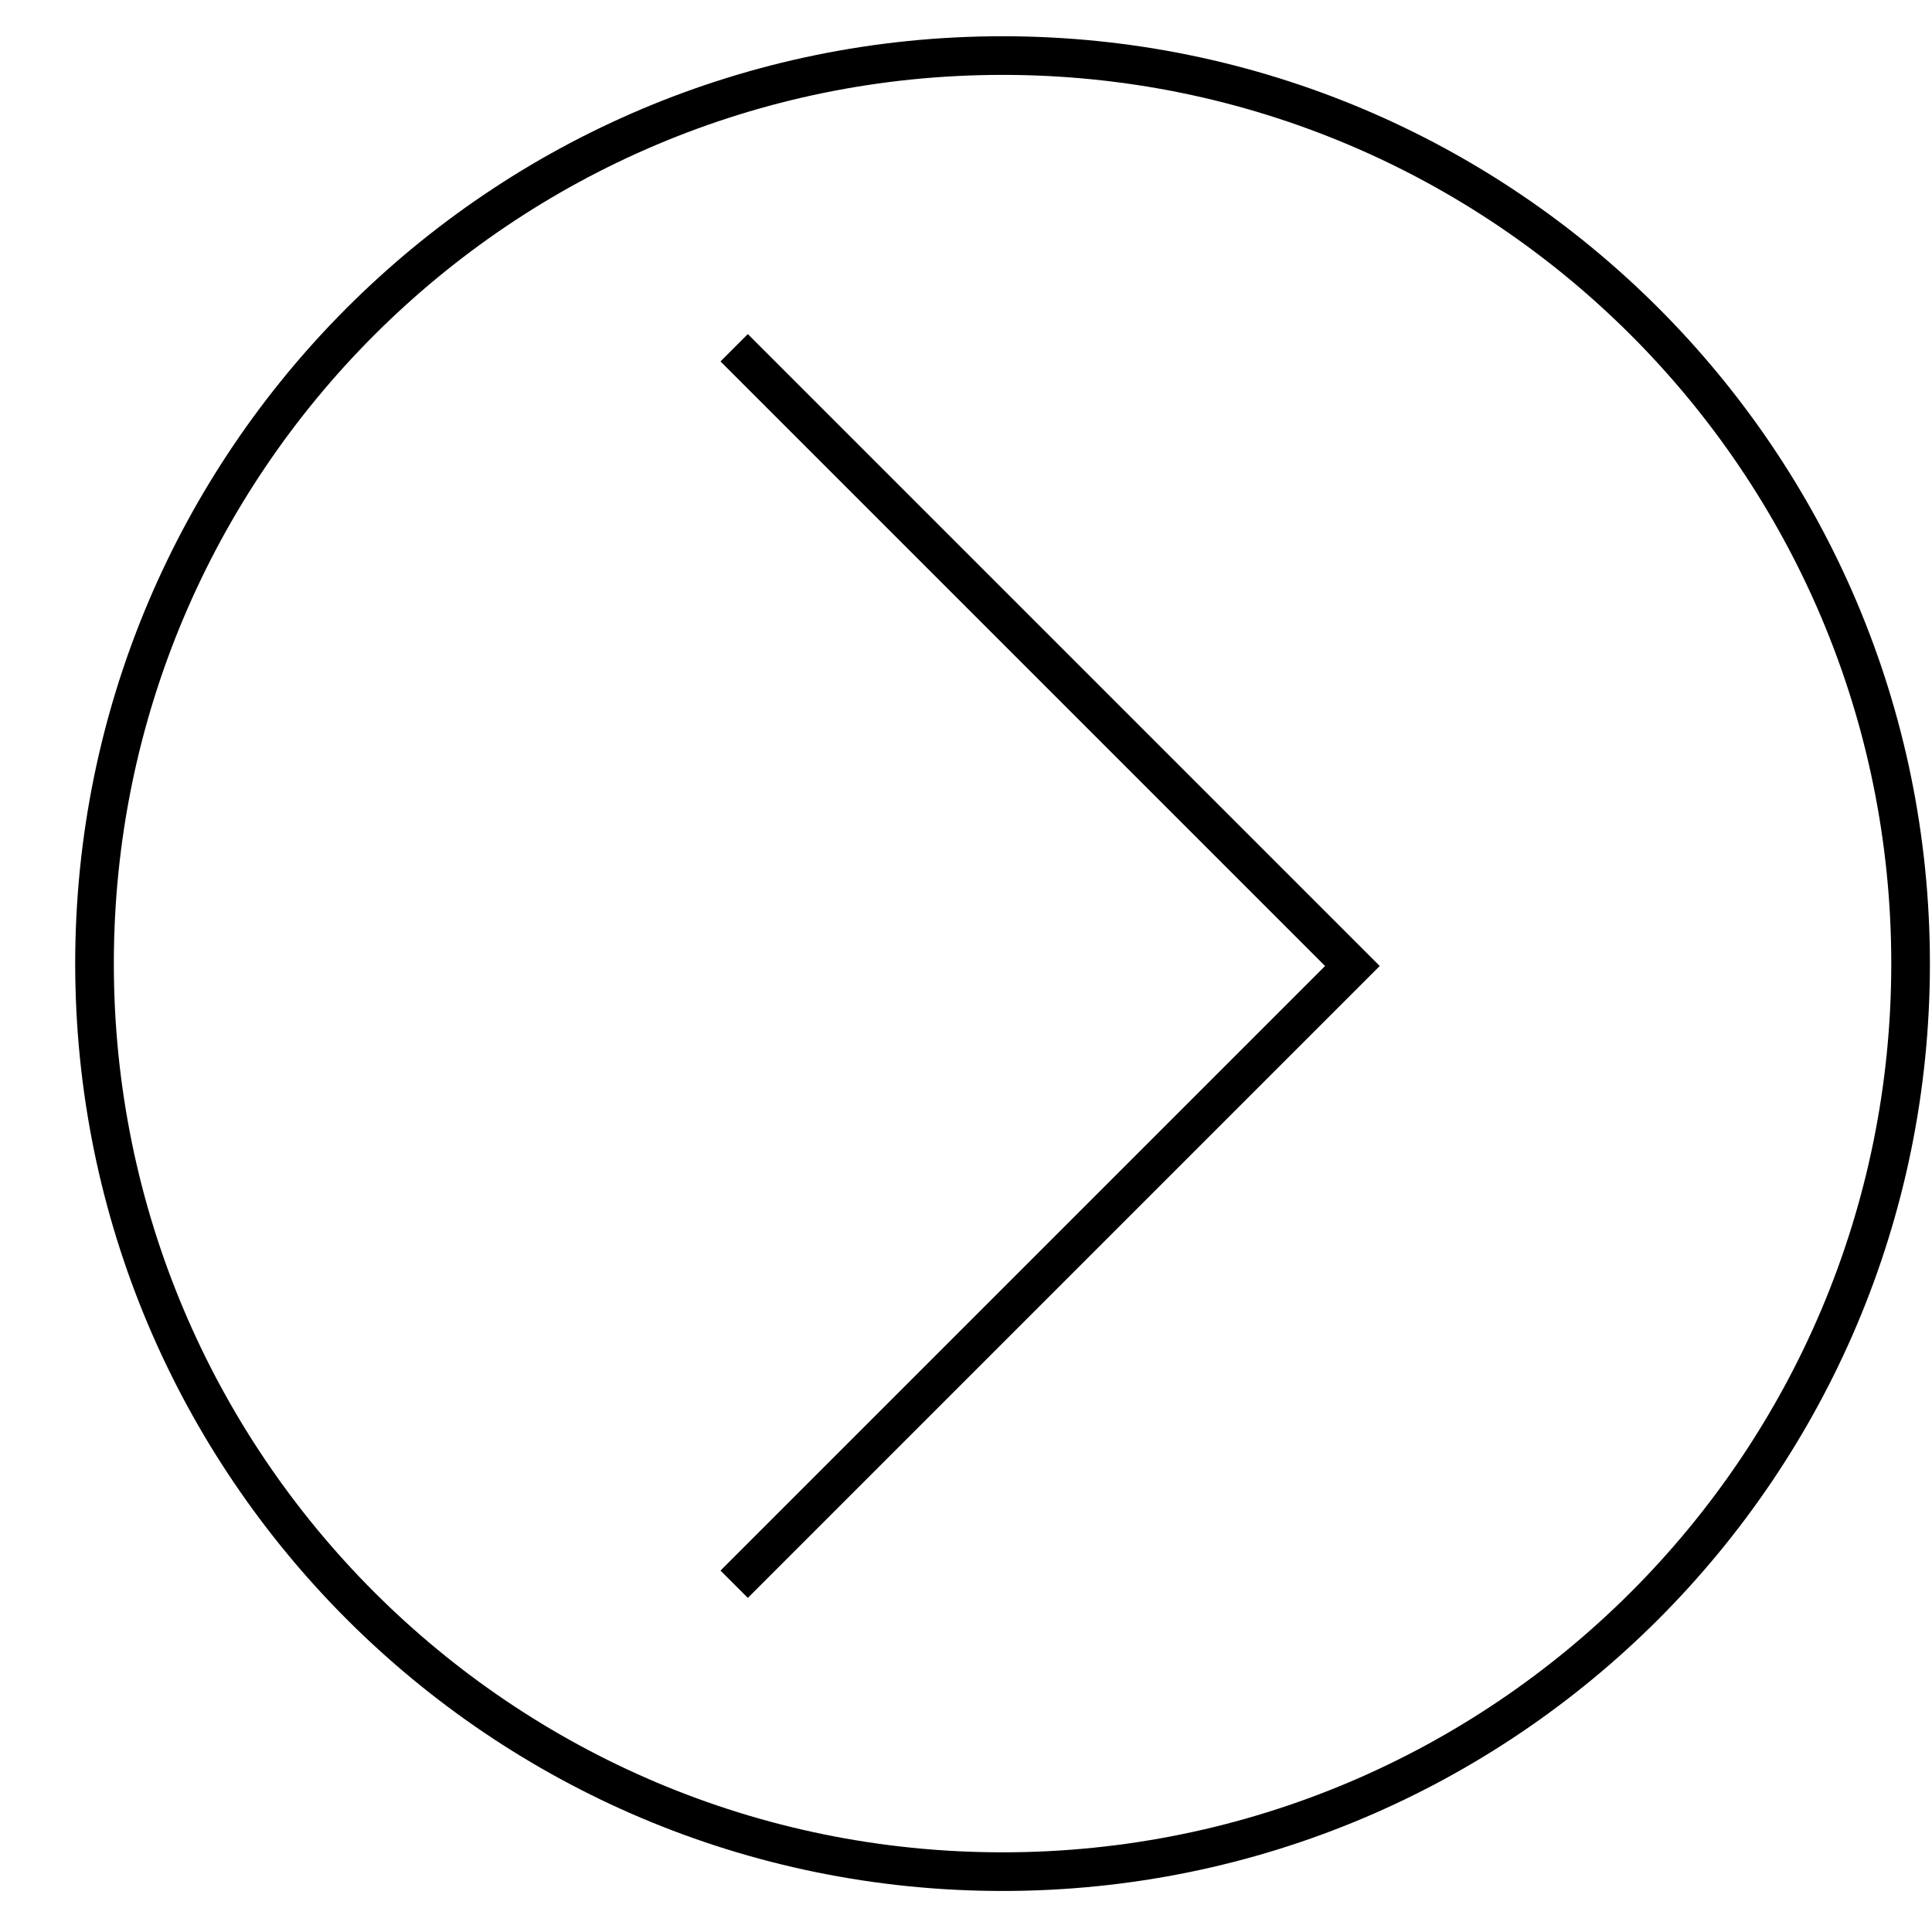
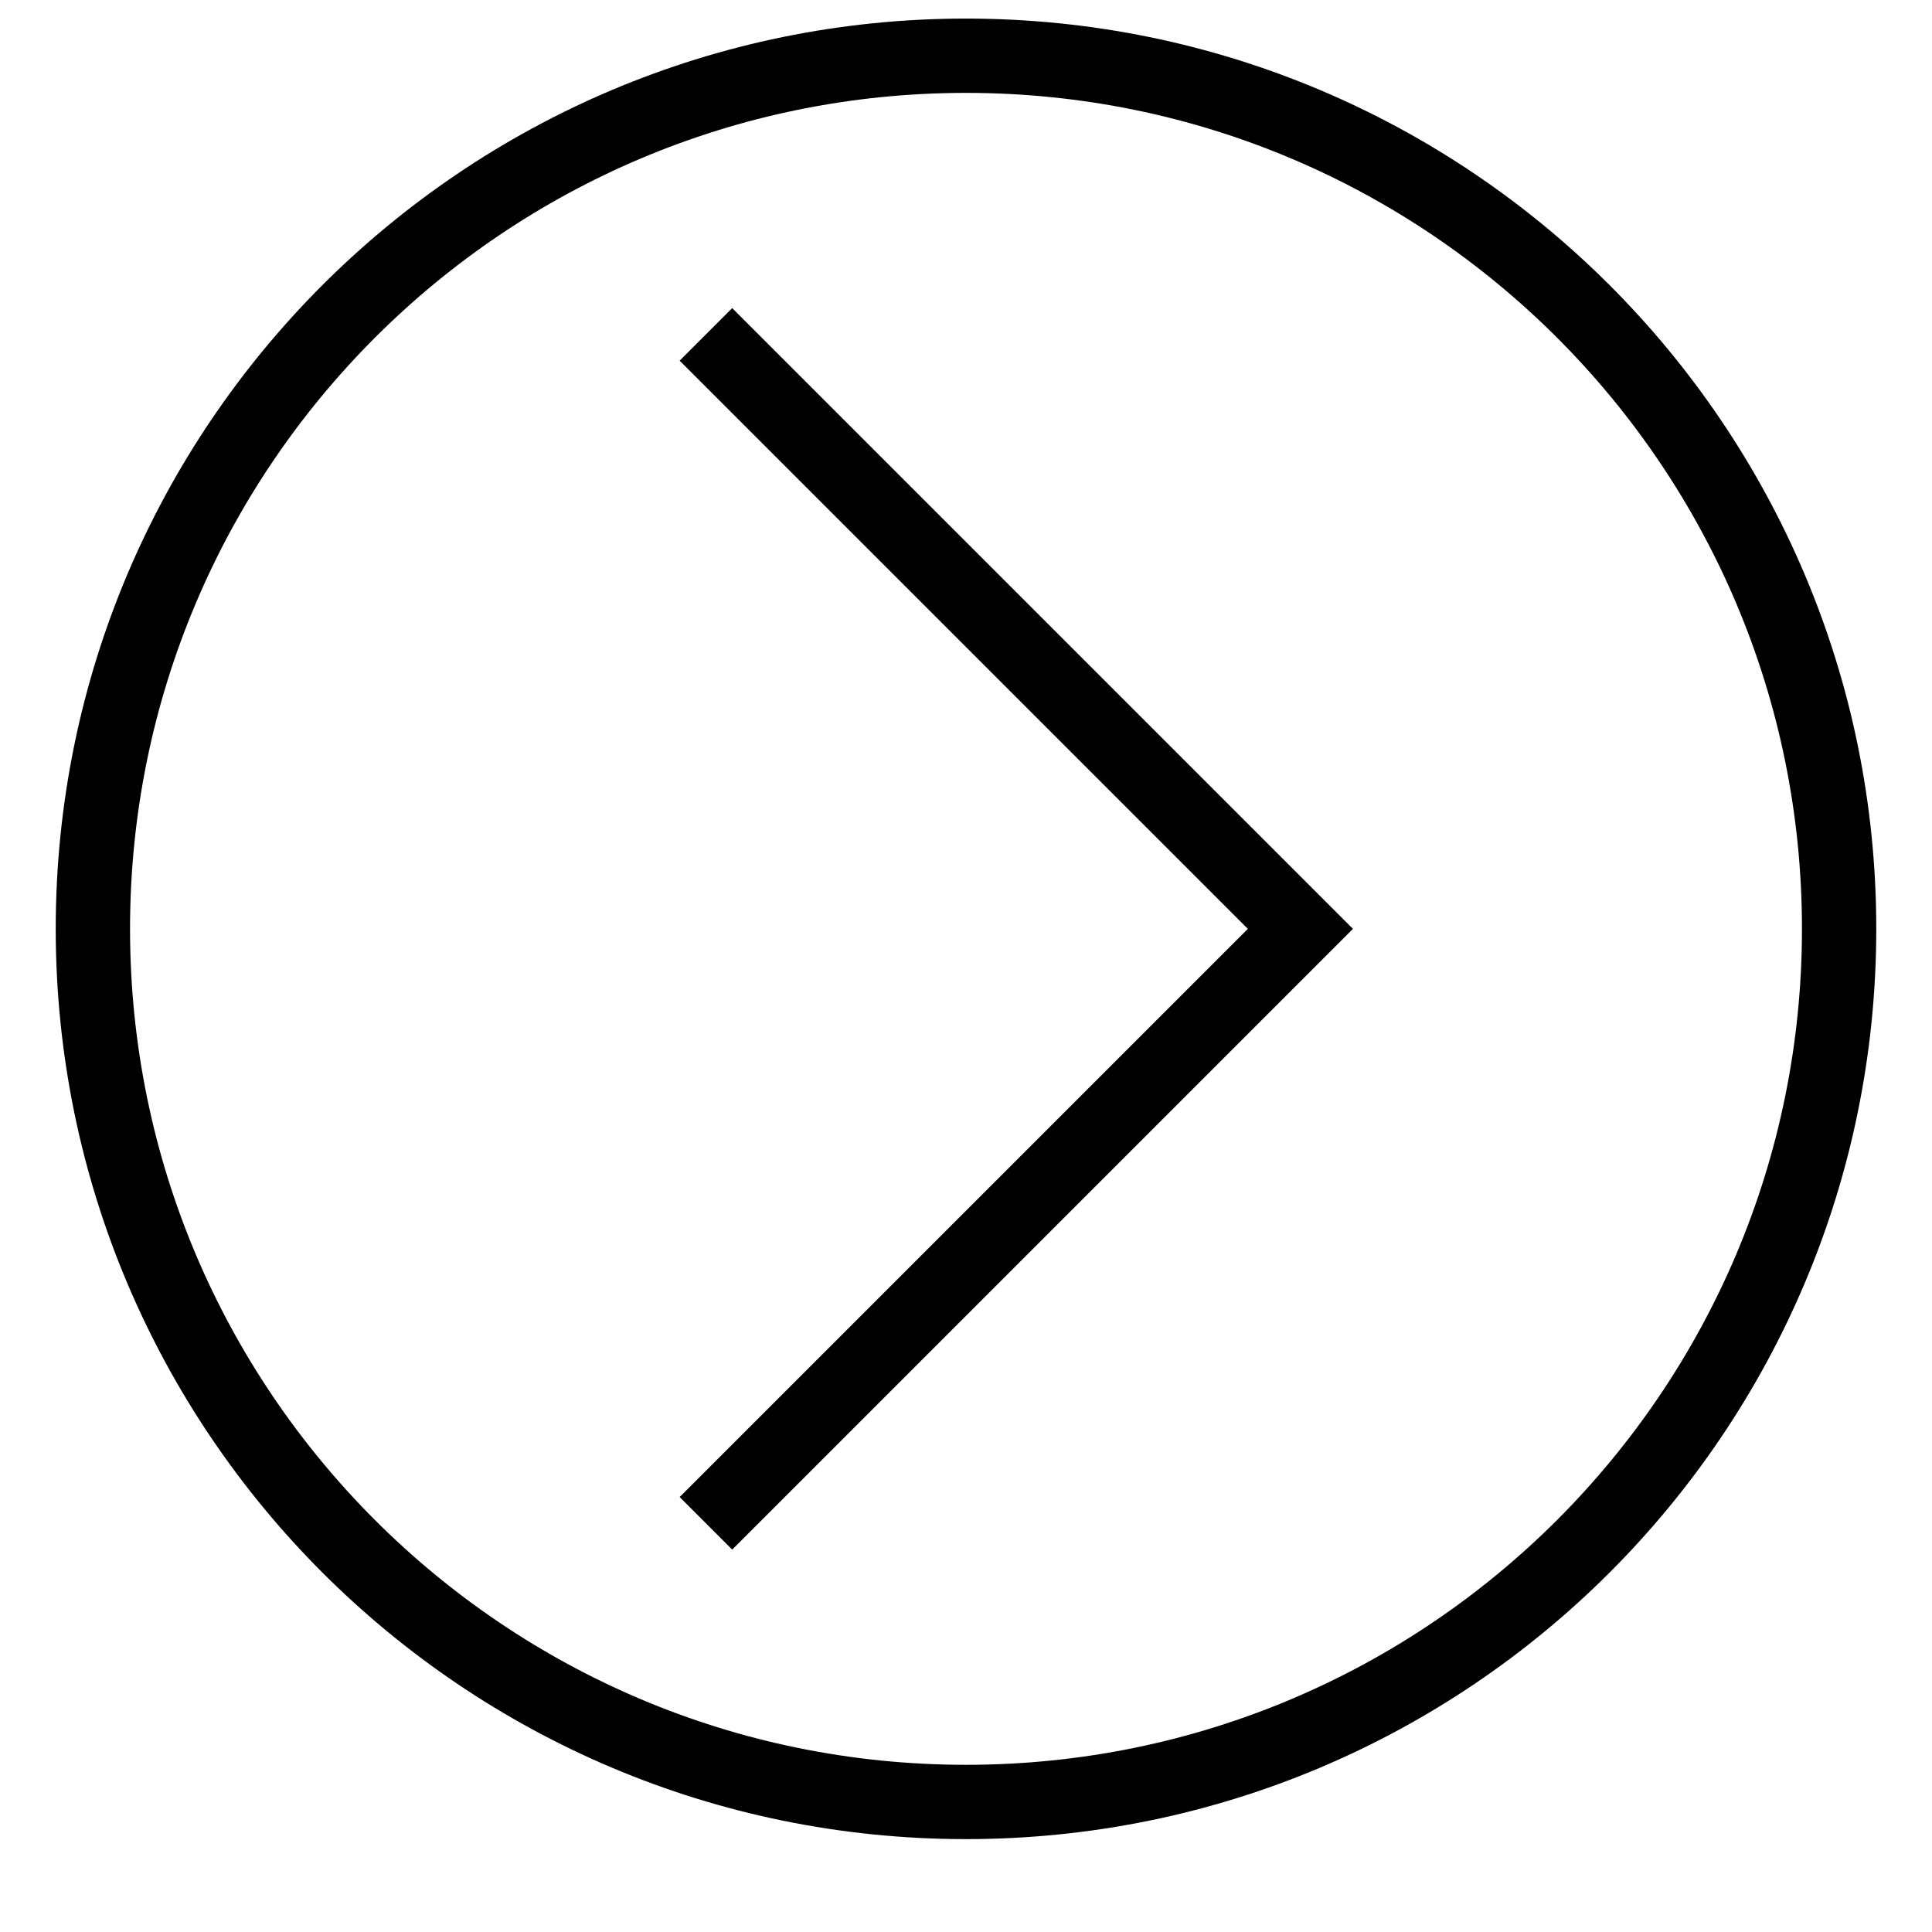
- <svg xmlns="http://www.w3.org/2000/svg" viewBox="0 0 25 25" fill="none">
-   <circle cx="12.973" cy="12.469" r="11.75" stroke="black" stroke-width="0.5" />
-   <path d="M9.5 4.5L17.5 12.5L9.5 20.5" stroke="black" stroke-width="0.5" />
+ <svg xmlns="http://www.w3.org/2000/svg" viewBox="0 0 26 26" fill="none">
+   <circle cx="13" cy="12.5" r="11.75" stroke="black" stroke-width="1" />
+   <path d="M9.5 4.5L17.5 12.5L9.5 20.5" stroke="black" stroke-width="1" />
</svg>
